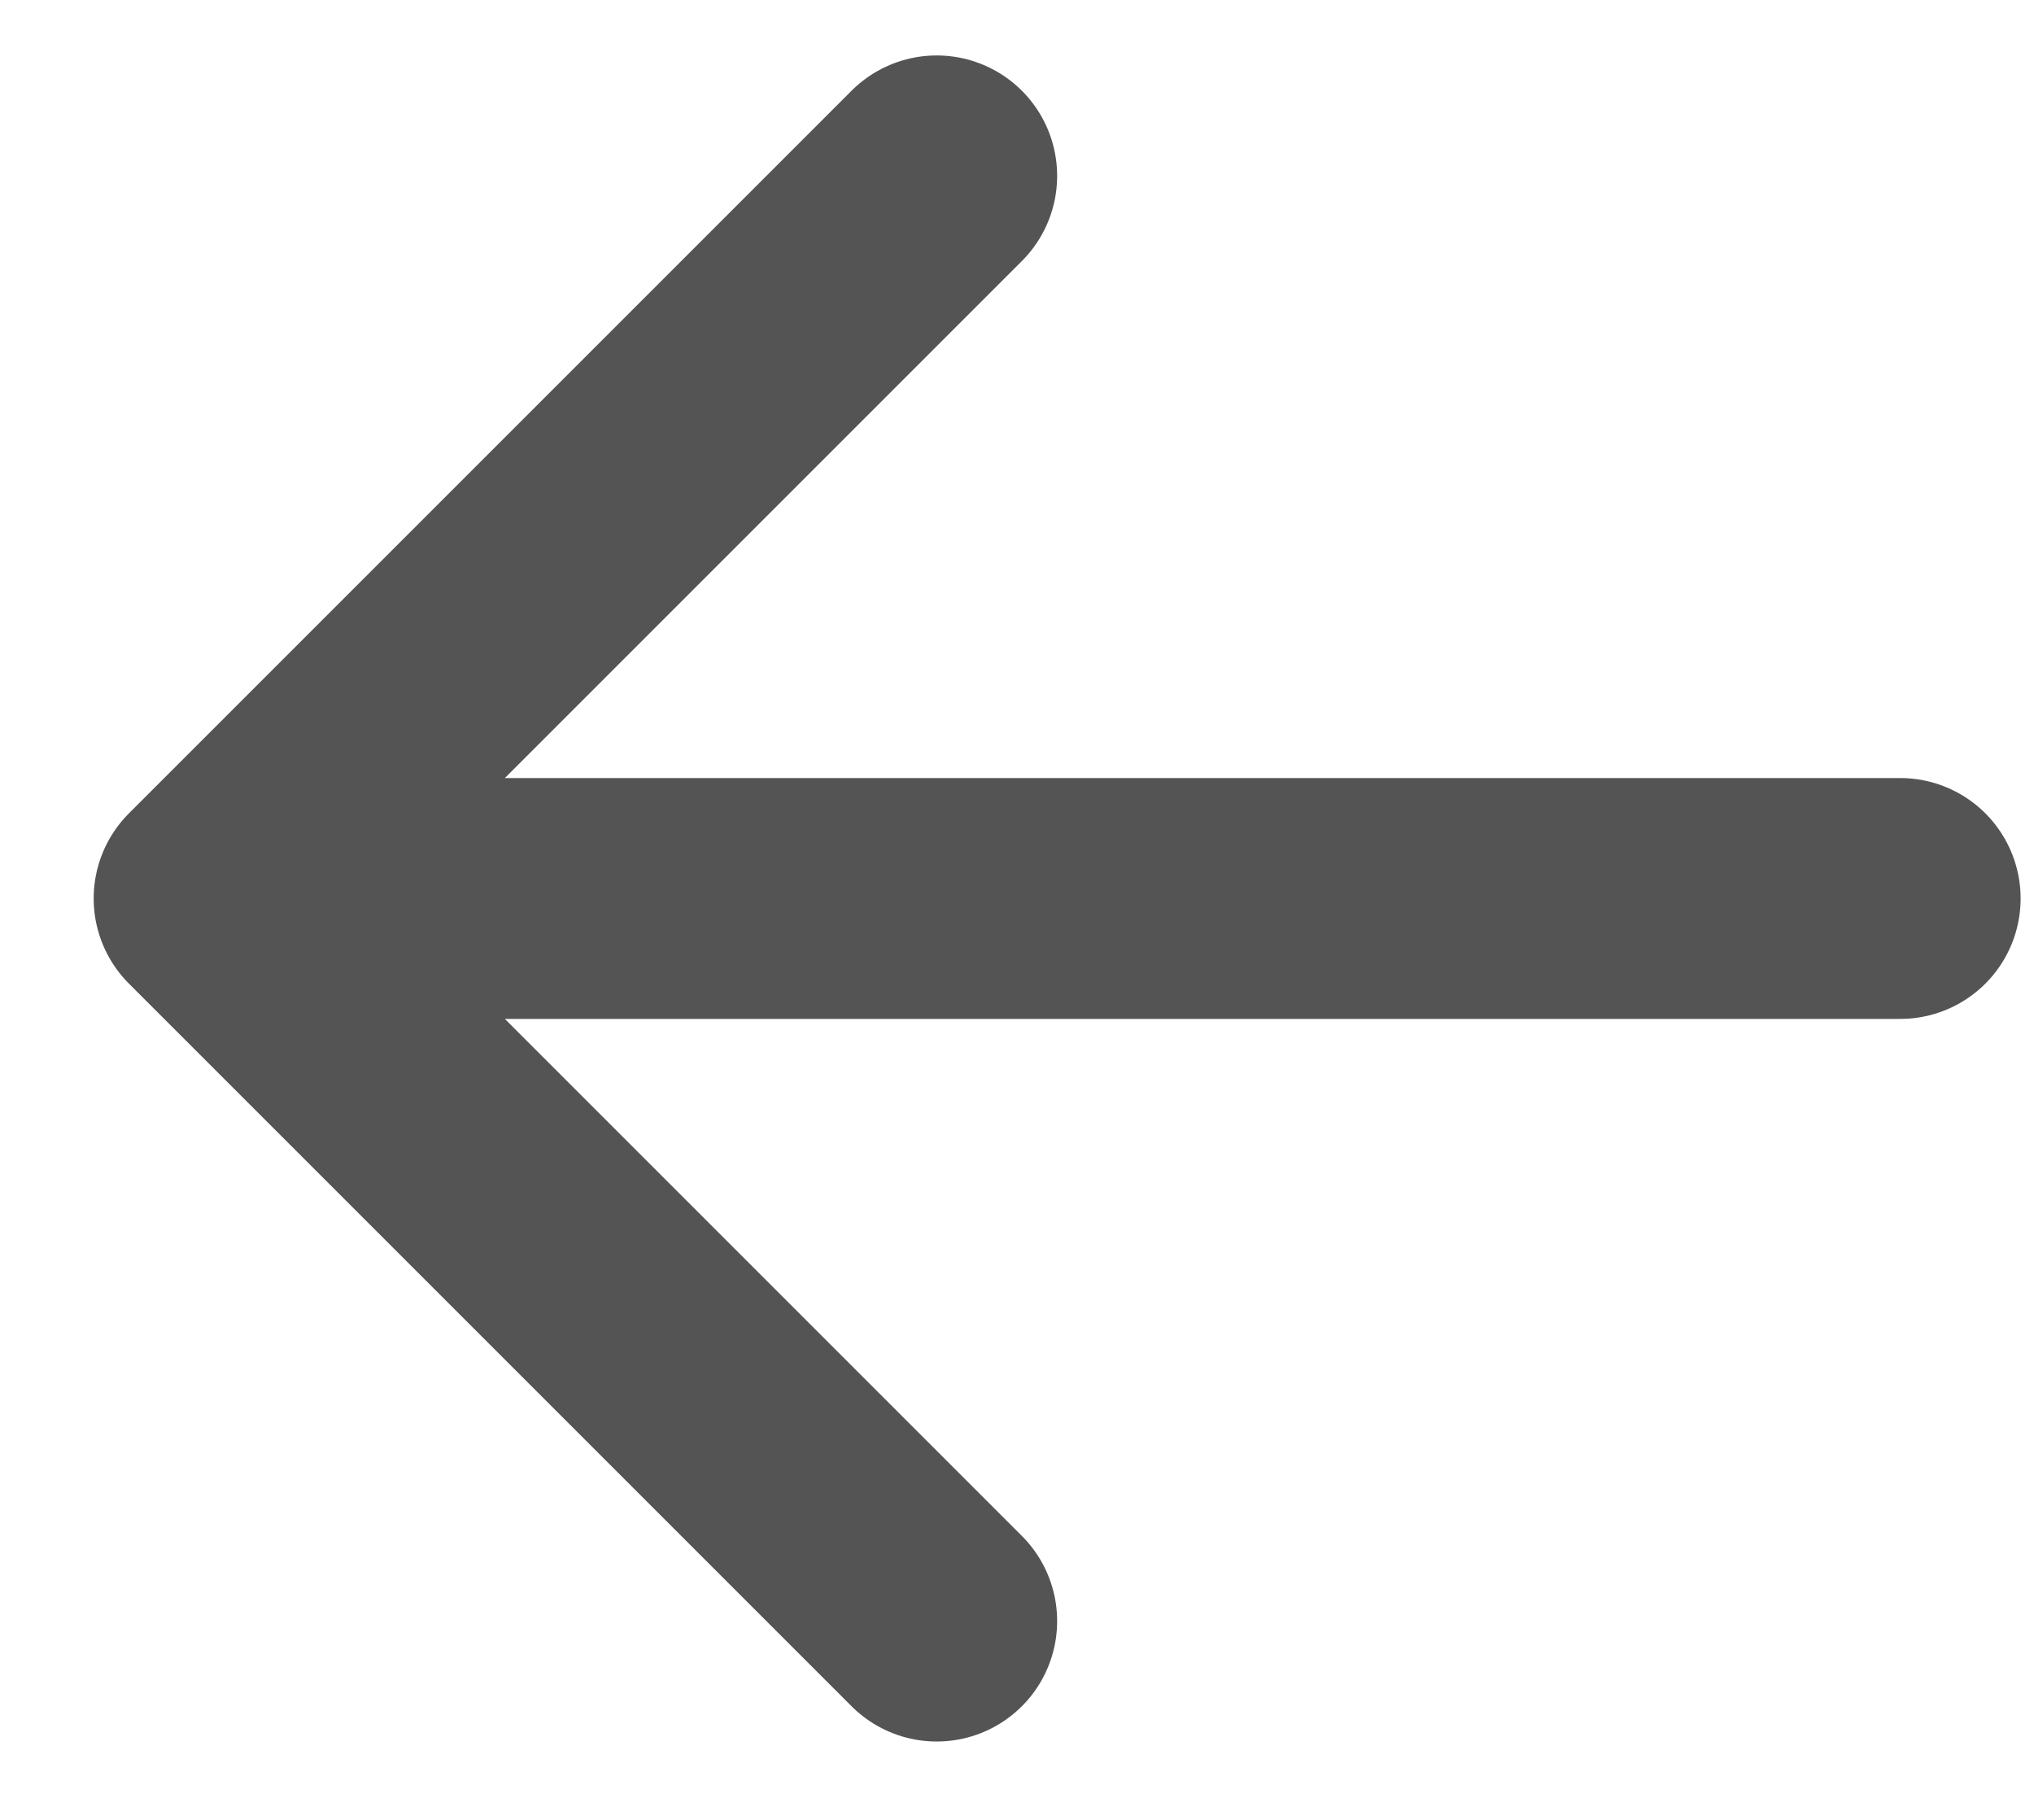
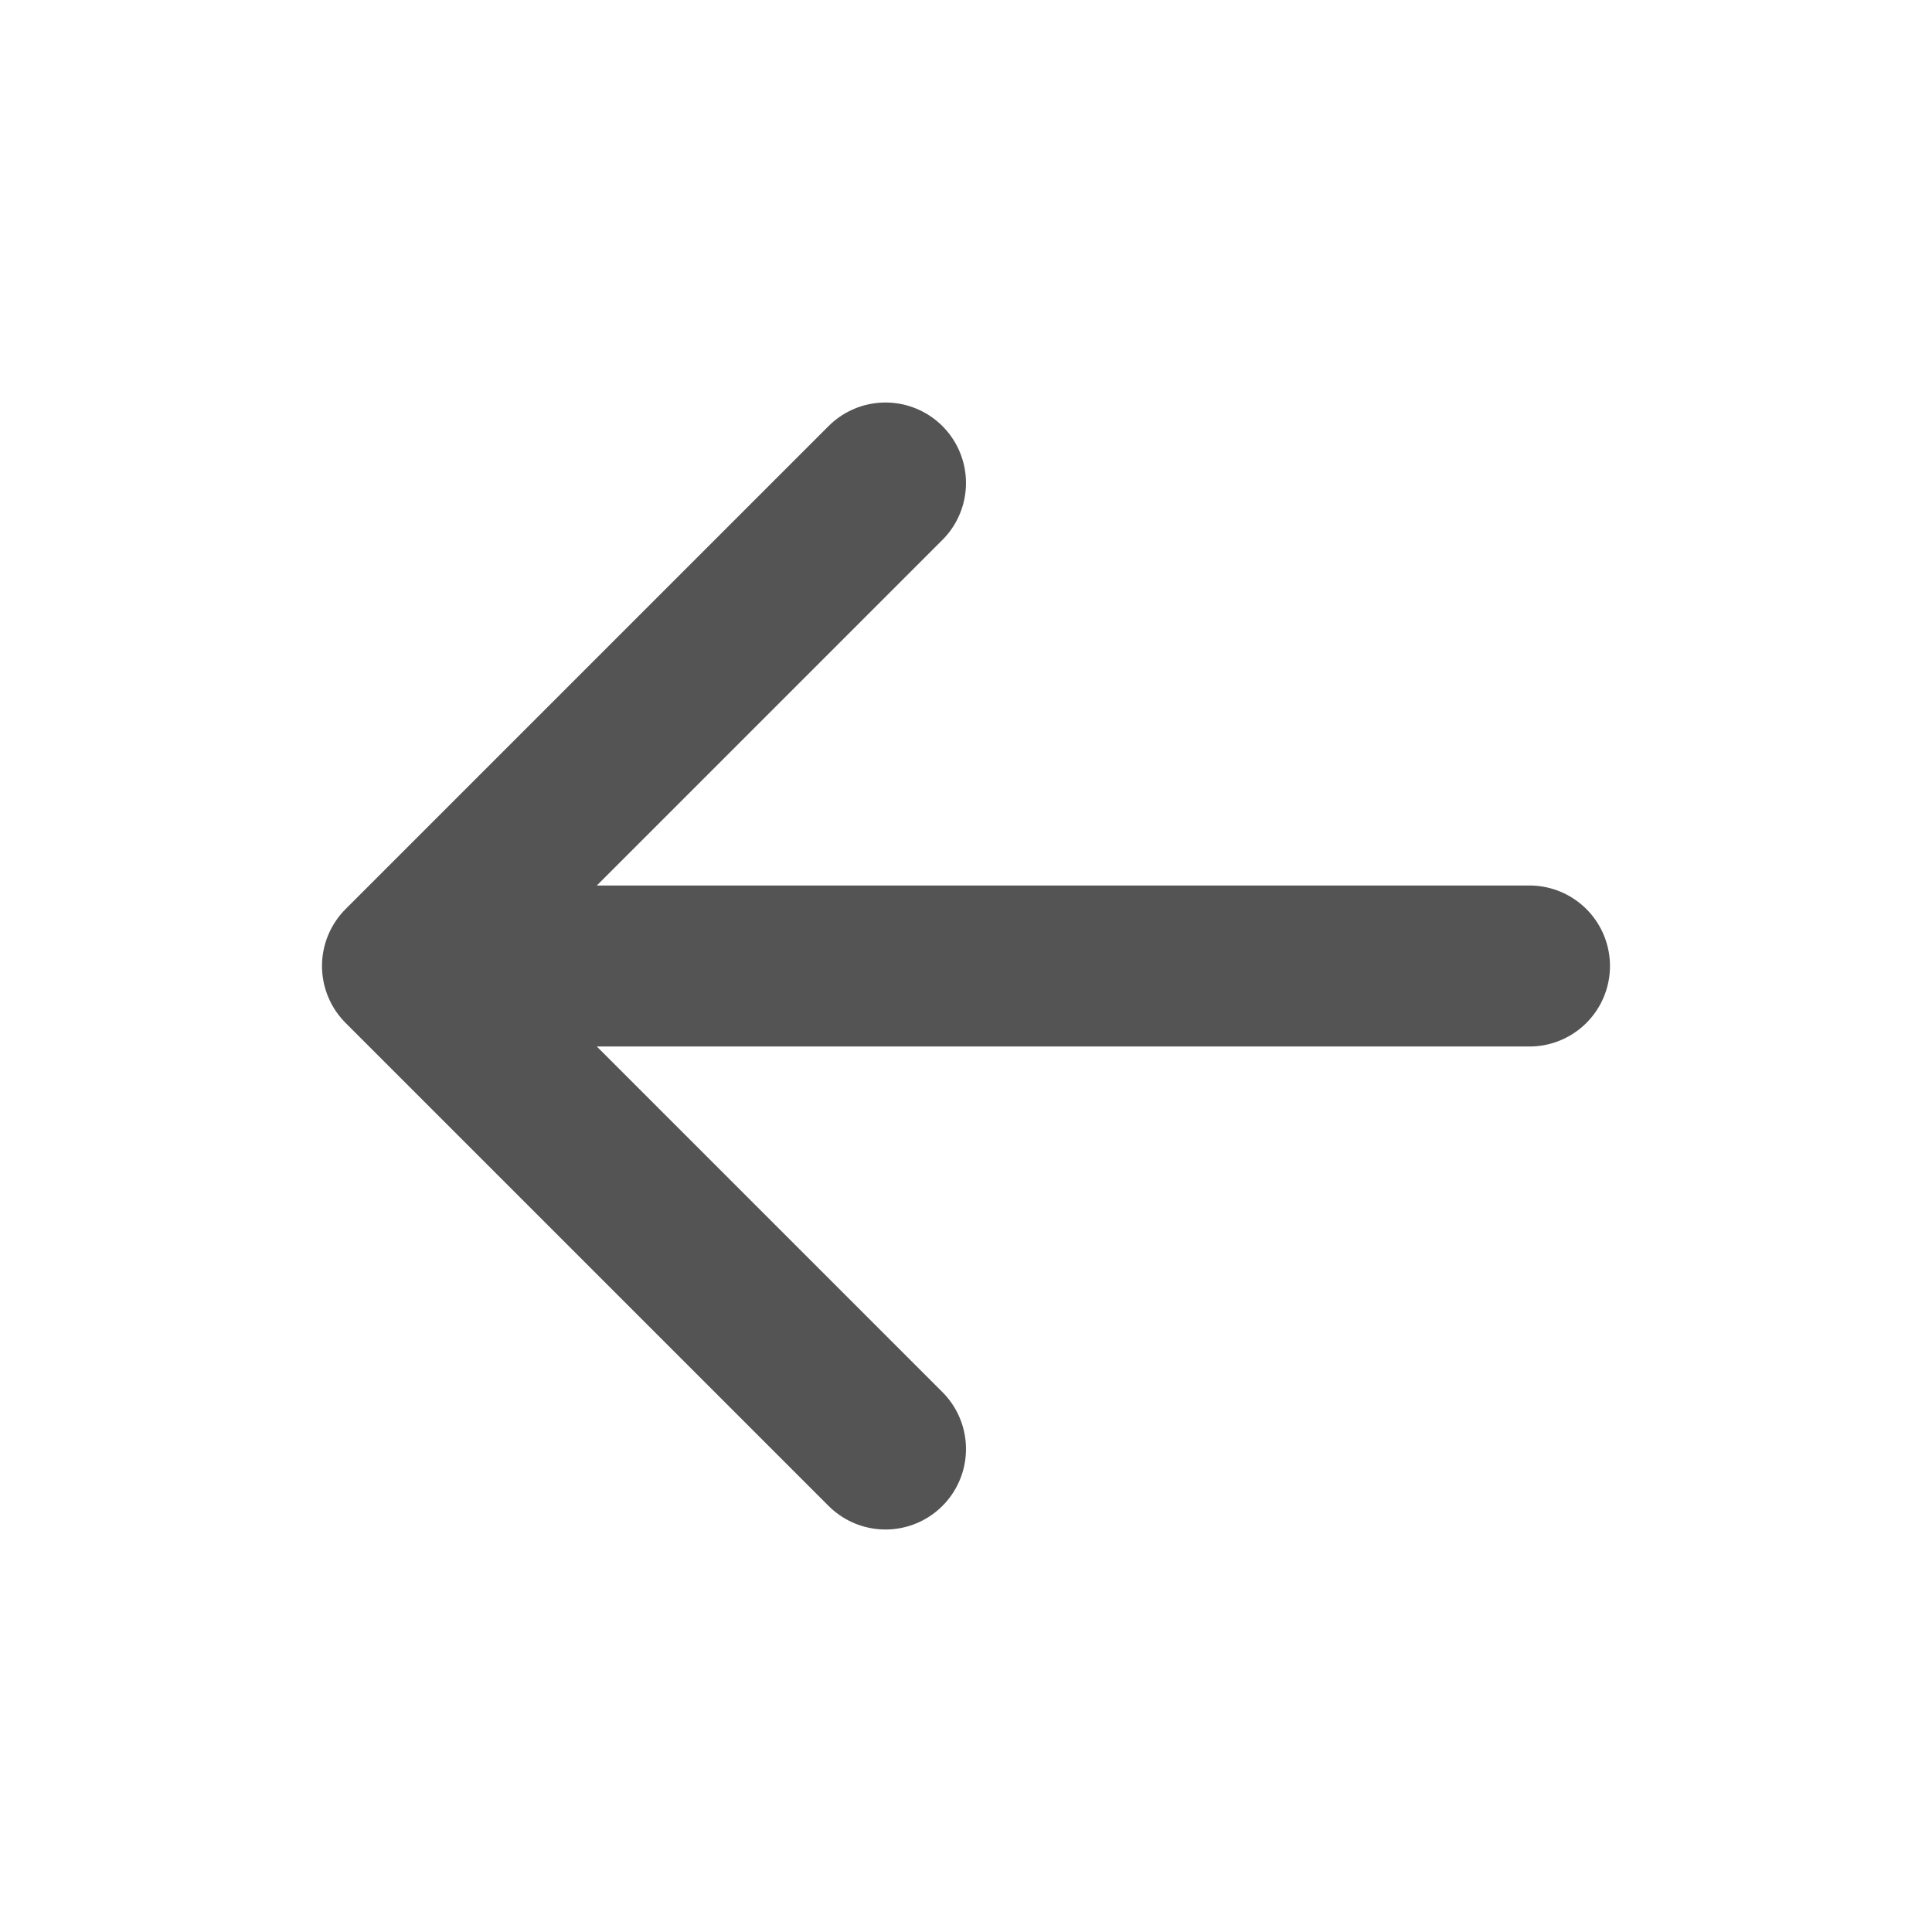
- <svg xmlns="http://www.w3.org/2000/svg" width="19" height="17" viewBox="0 0 19 17" fill="none">
-   <path d="M2 8.393L8.75 1.643M2 8.393L8.75 15.143M2 8.393H17.75" stroke="#545454" stroke-width="2.25" stroke-linecap="round" stroke-linejoin="round" />
+ <svg xmlns="http://www.w3.org/2000/svg" width="100" height="100" viewBox="0 0 100 100" fill="none">
+   <path d="M20.833 50L45.833 25M20.833 50L45.833 75M20.833 50H79.166" stroke="#545454" stroke-width="8.333" stroke-linecap="round" stroke-linejoin="round" />
</svg>
